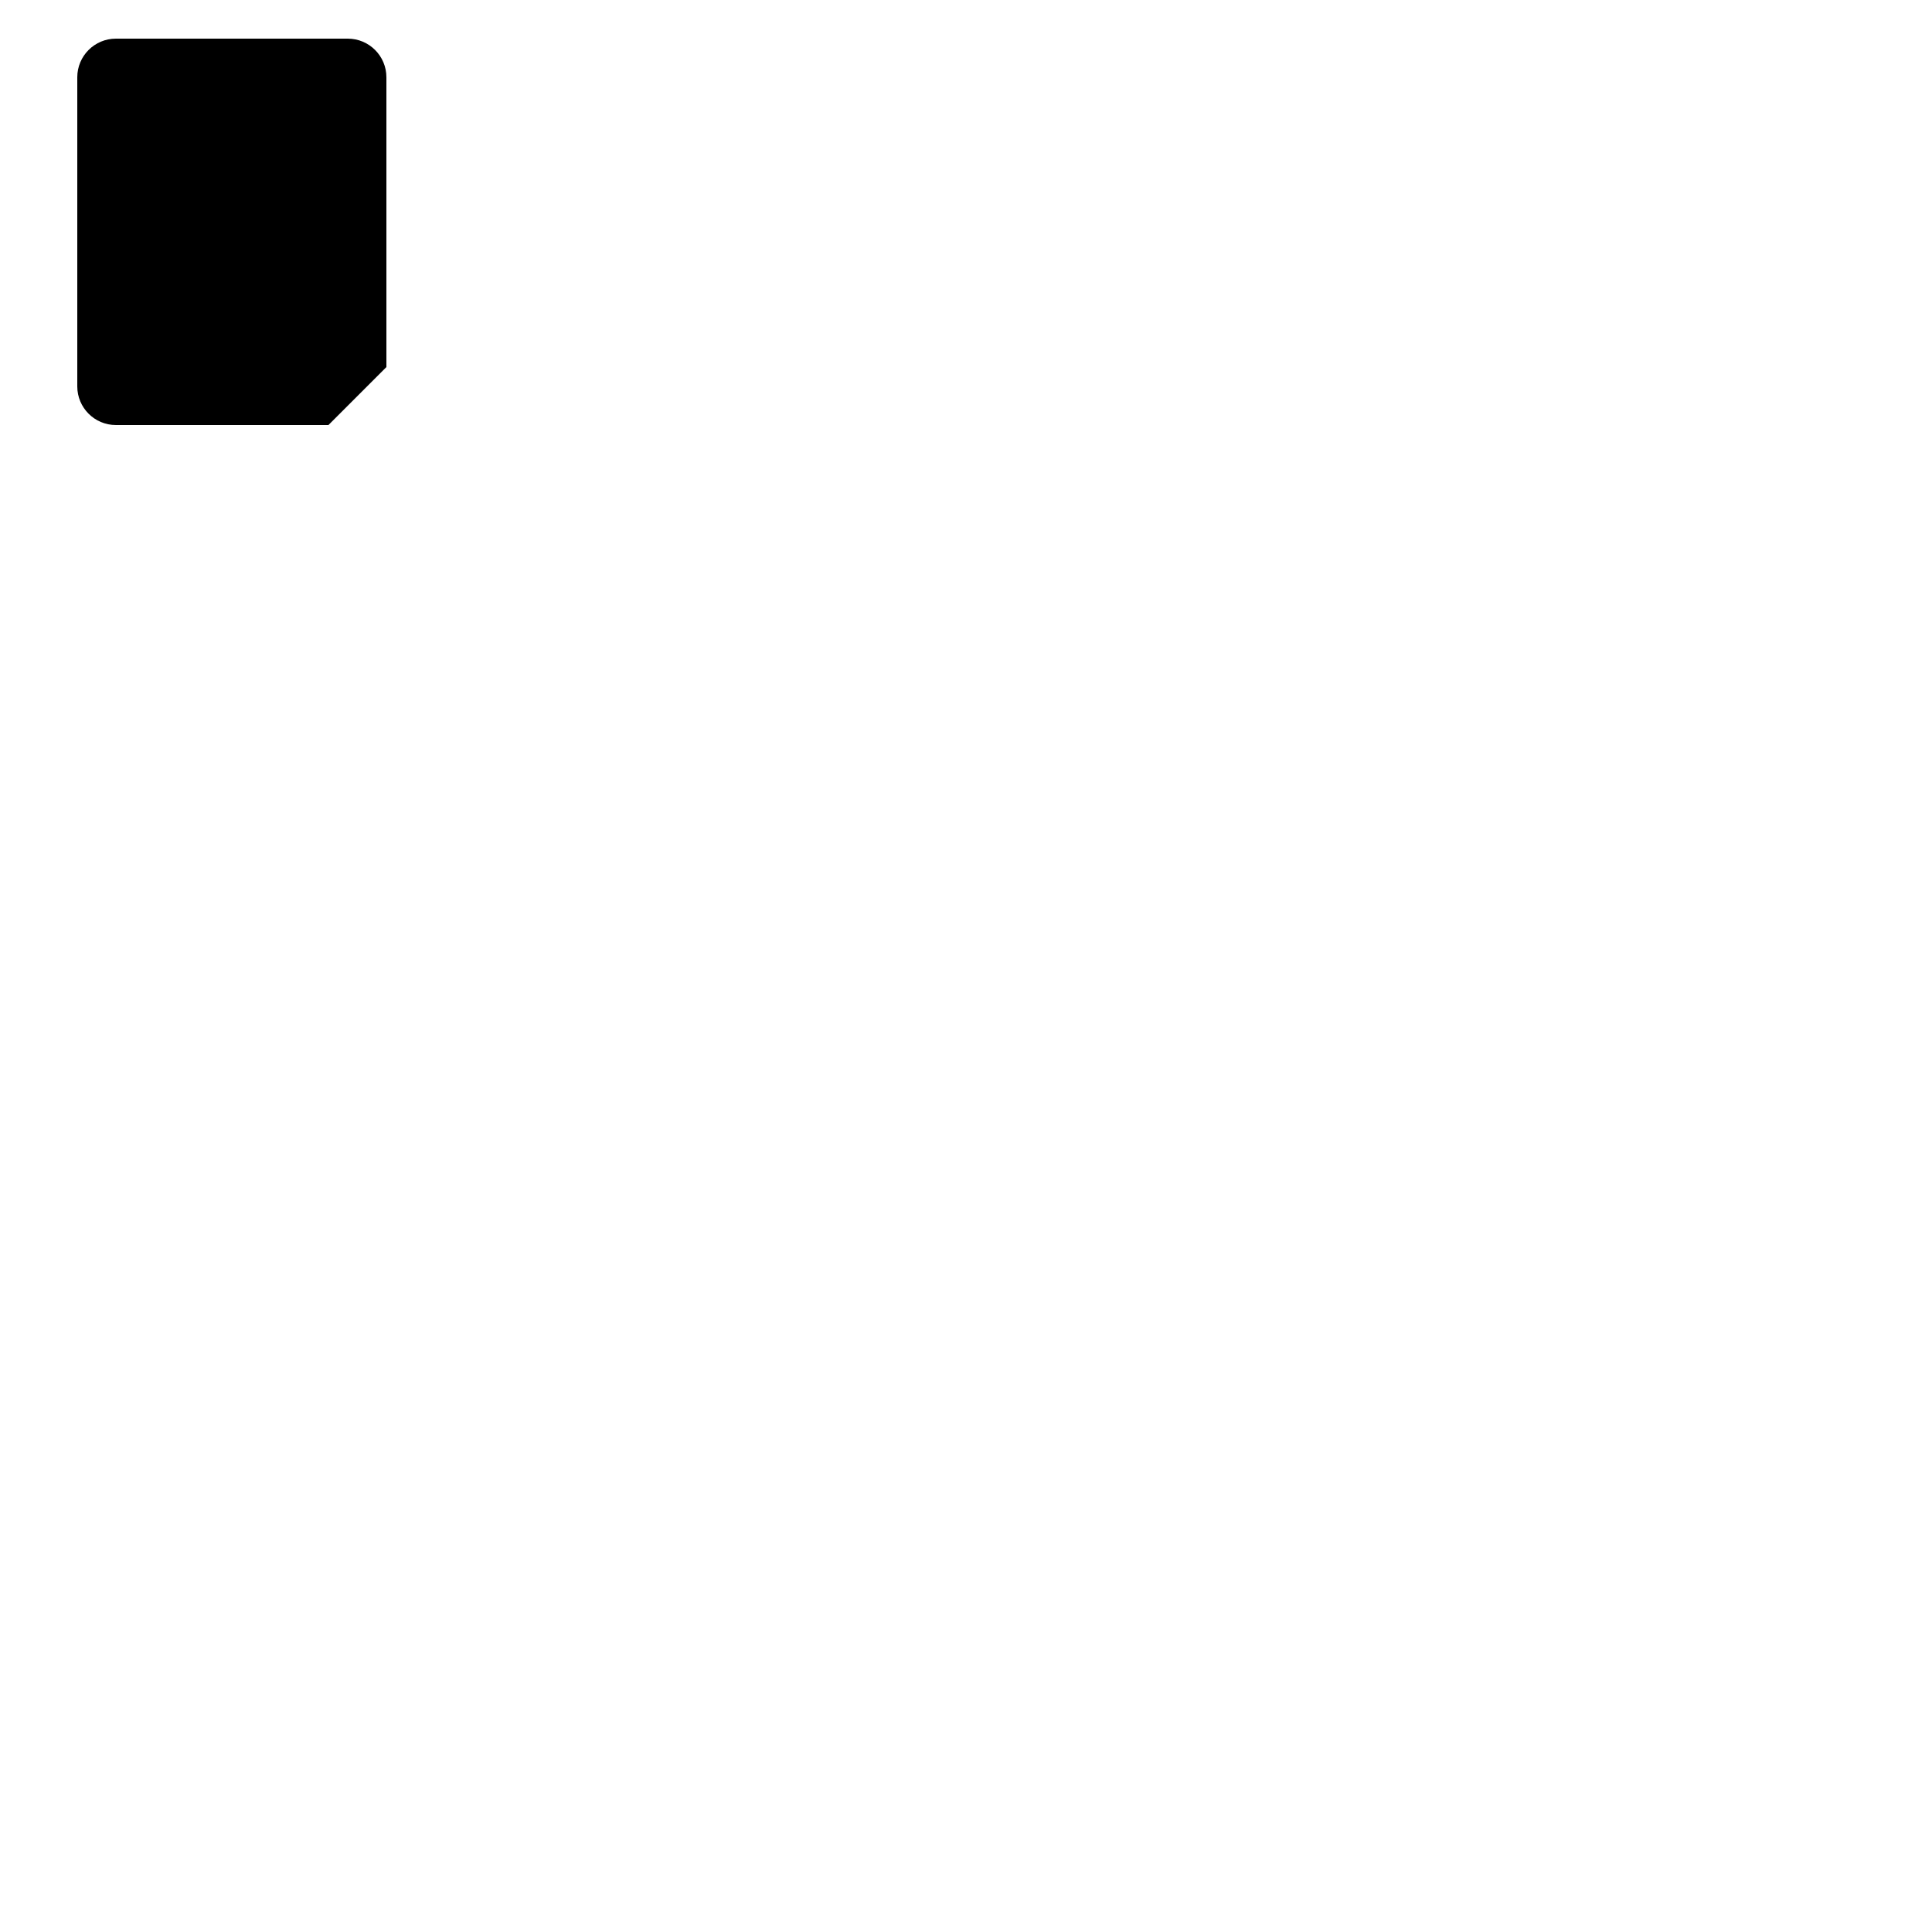
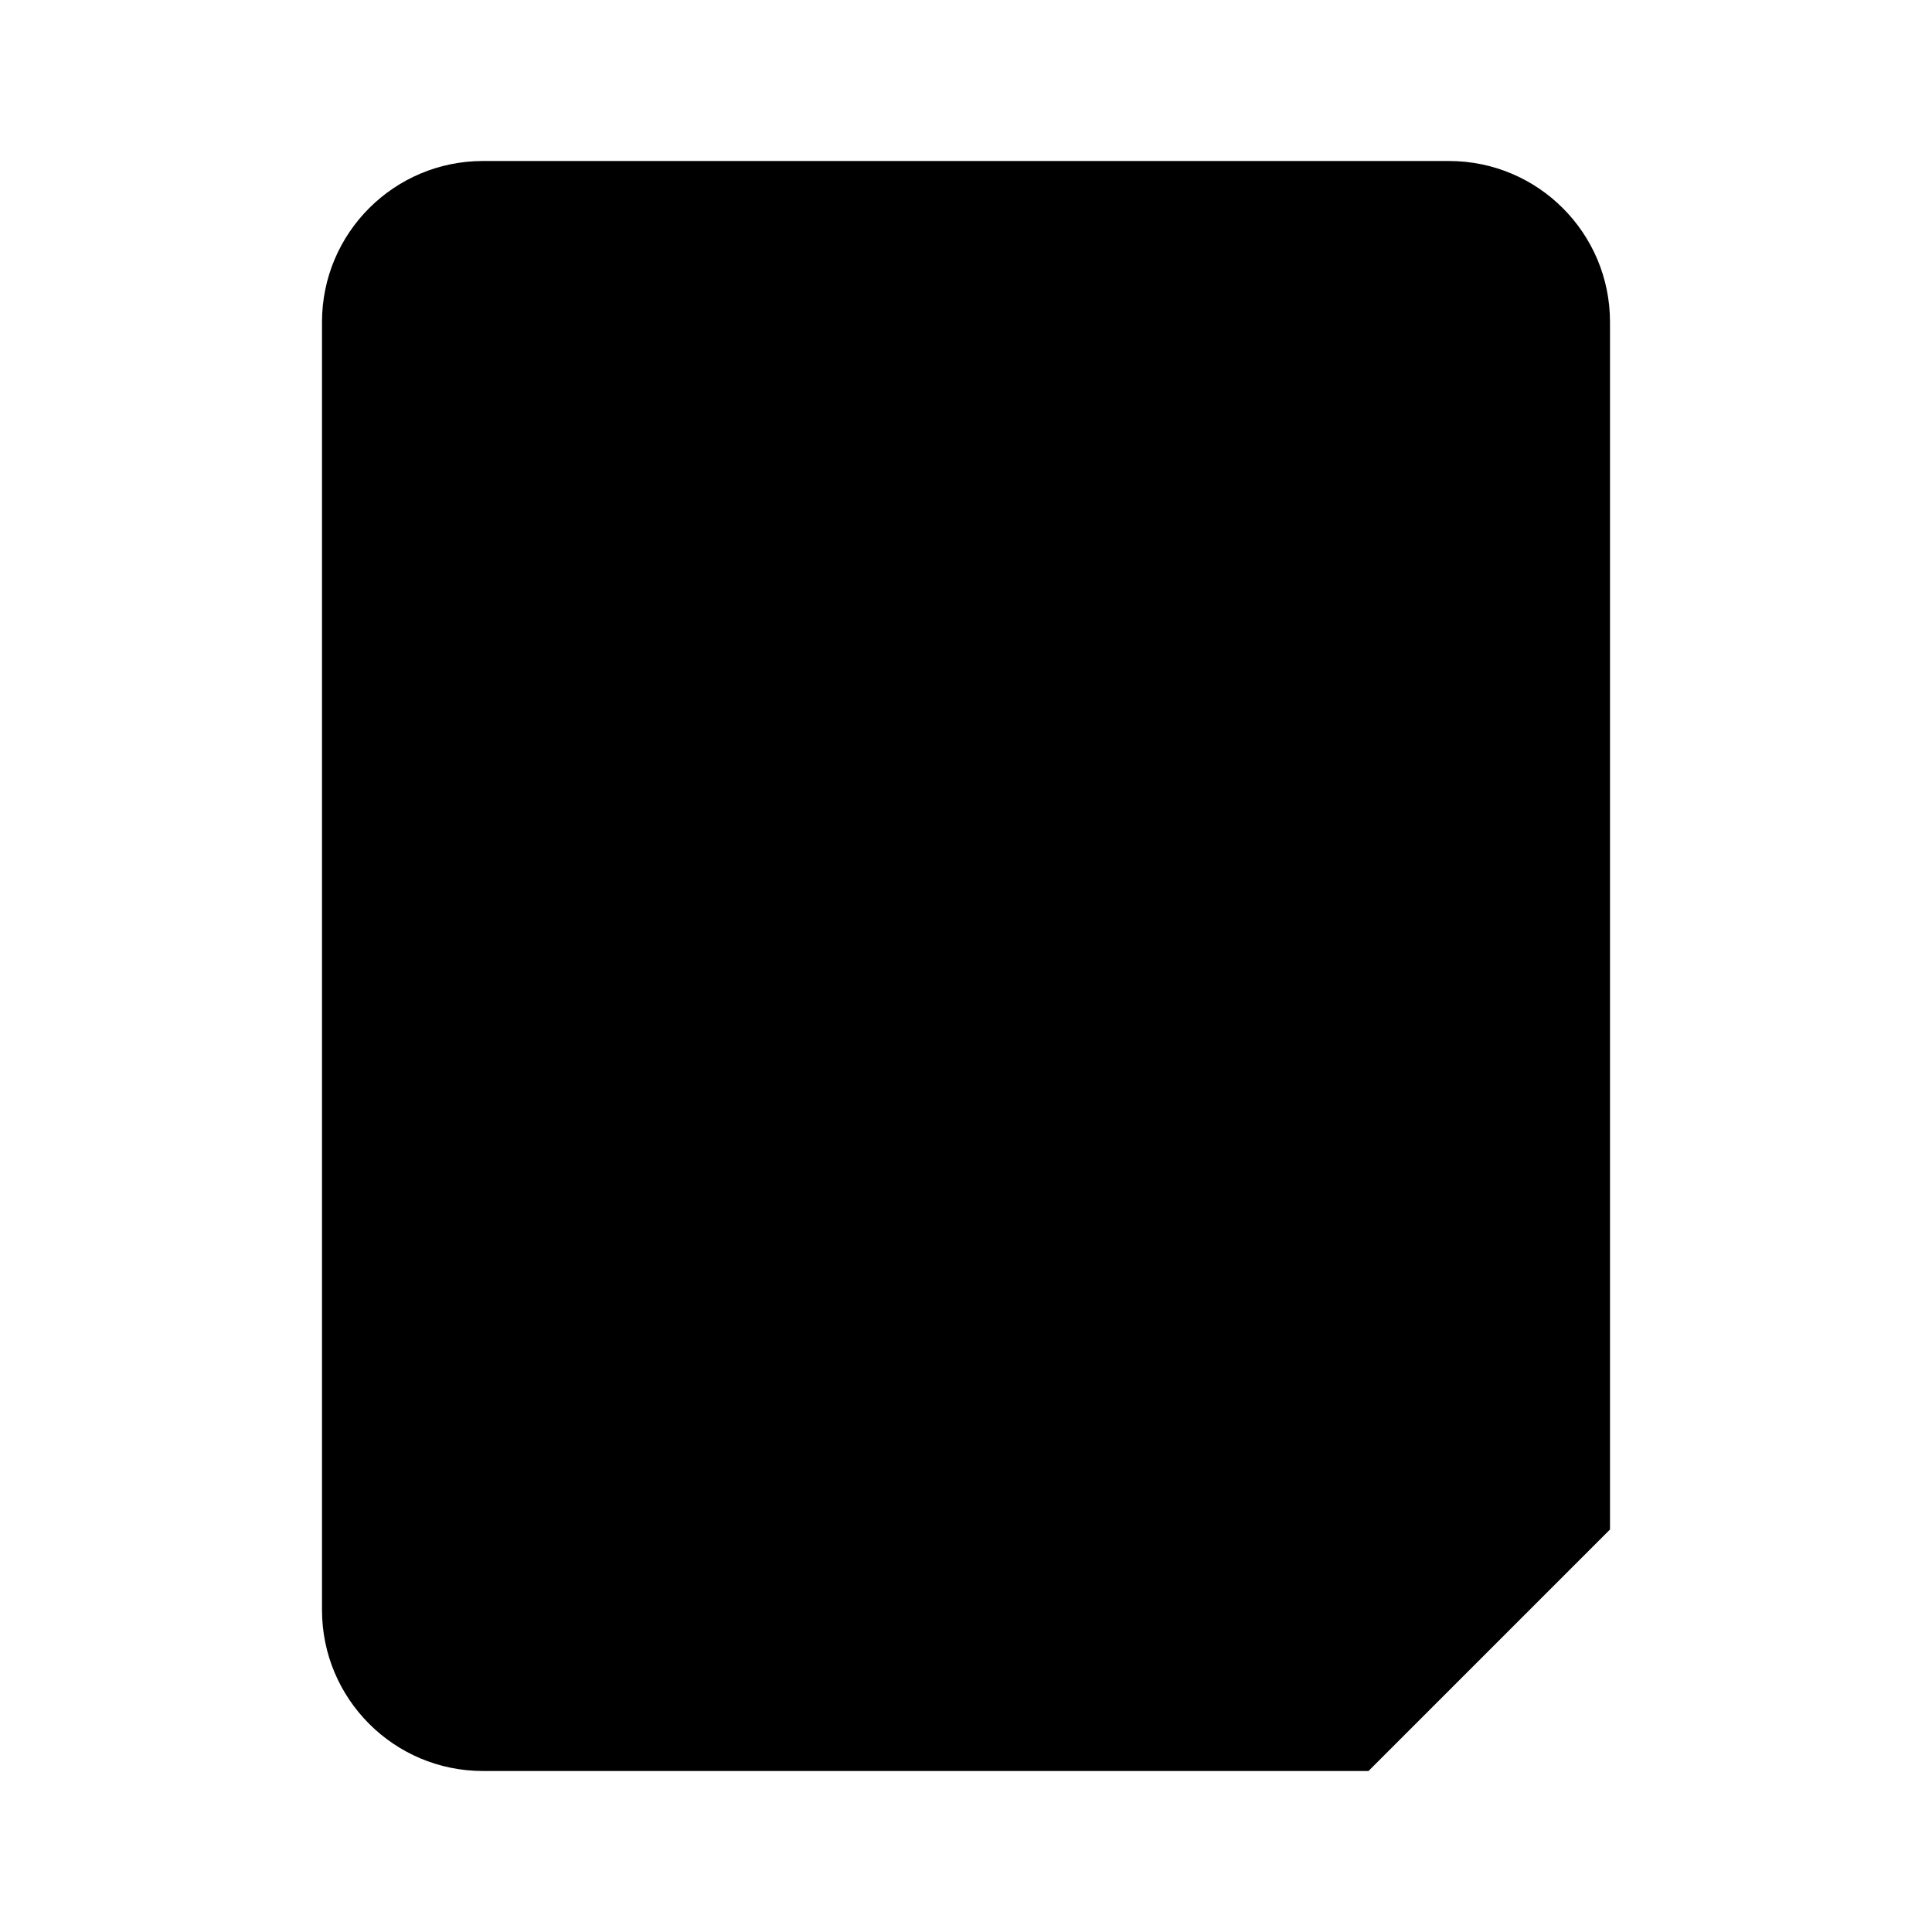
- <svg xmlns="http://www.w3.org/2000/svg" width="48" height="48" viewBox="0 0 100 100">
+ <svg xmlns="http://www.w3.org/2000/svg" width="24" height="24" viewBox="0 0 24 24">
  <path d="M0,0H24V24H0Z" fill="none" />
  <path d="M18,2H6A2,2,0,0,0,4,4V20a2,2,0,0,0,2,2H17l3-3V4A2,2,0,0,0,18,2Z" />
</svg>
